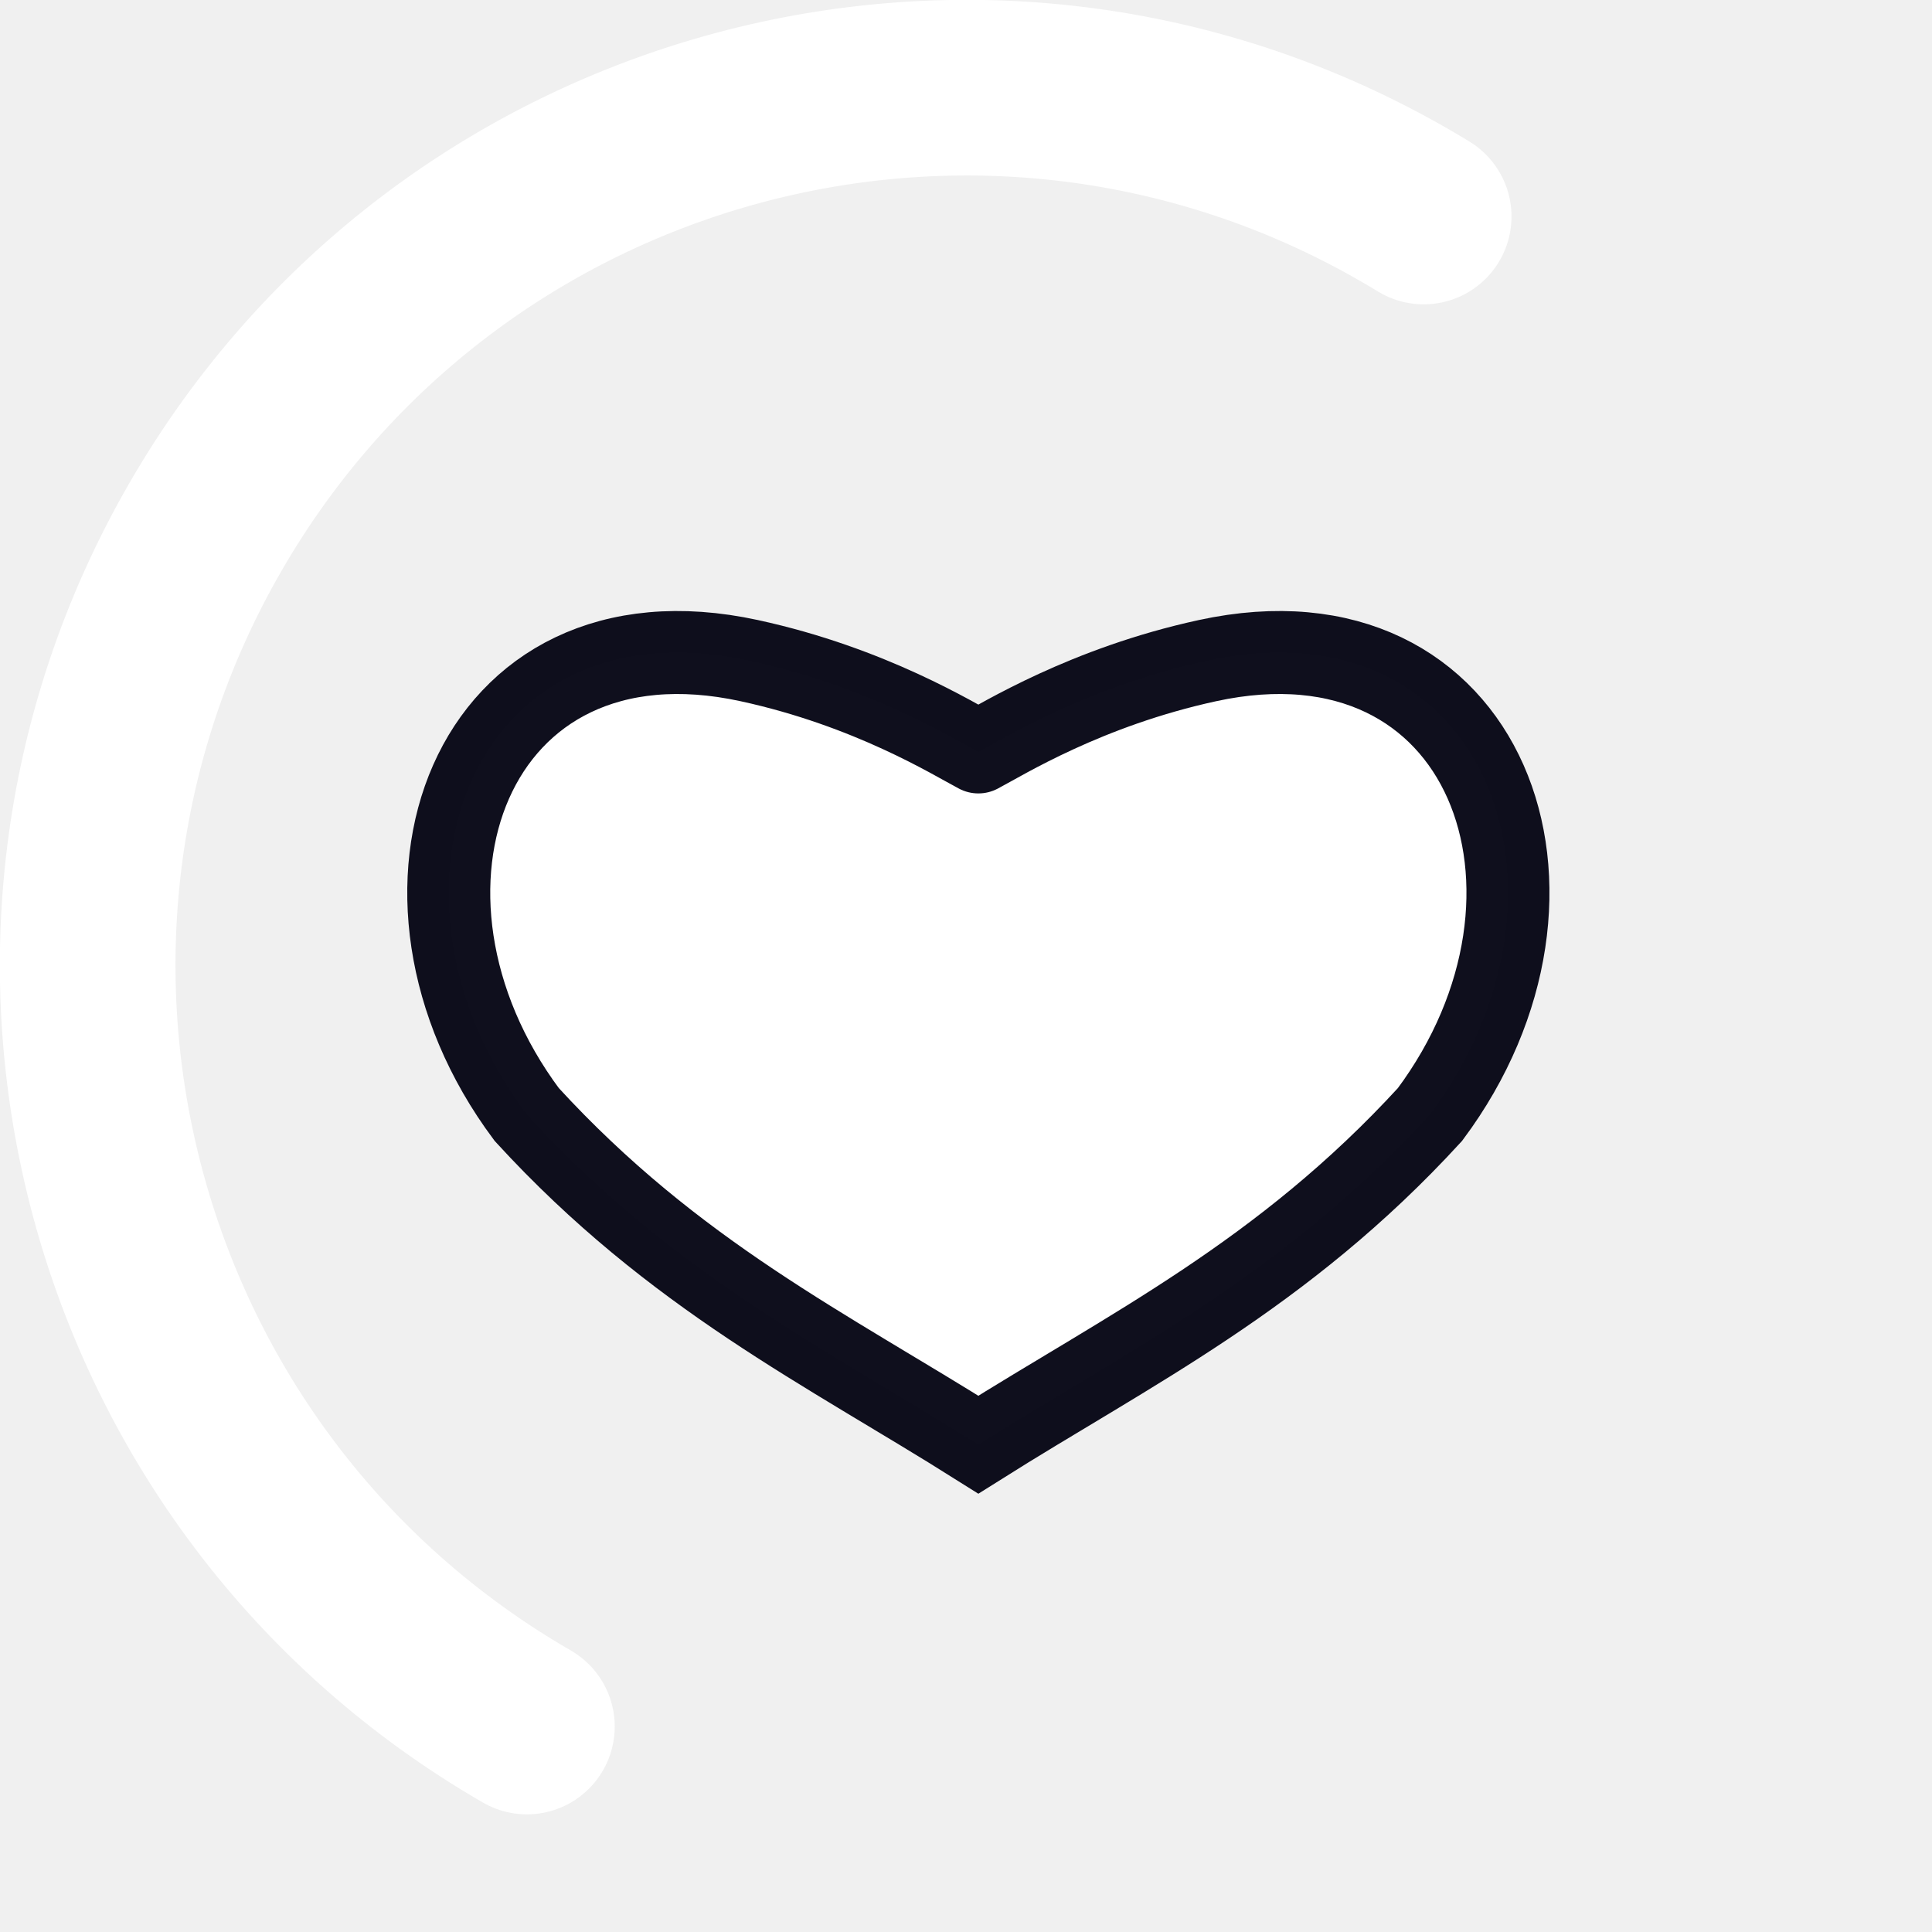
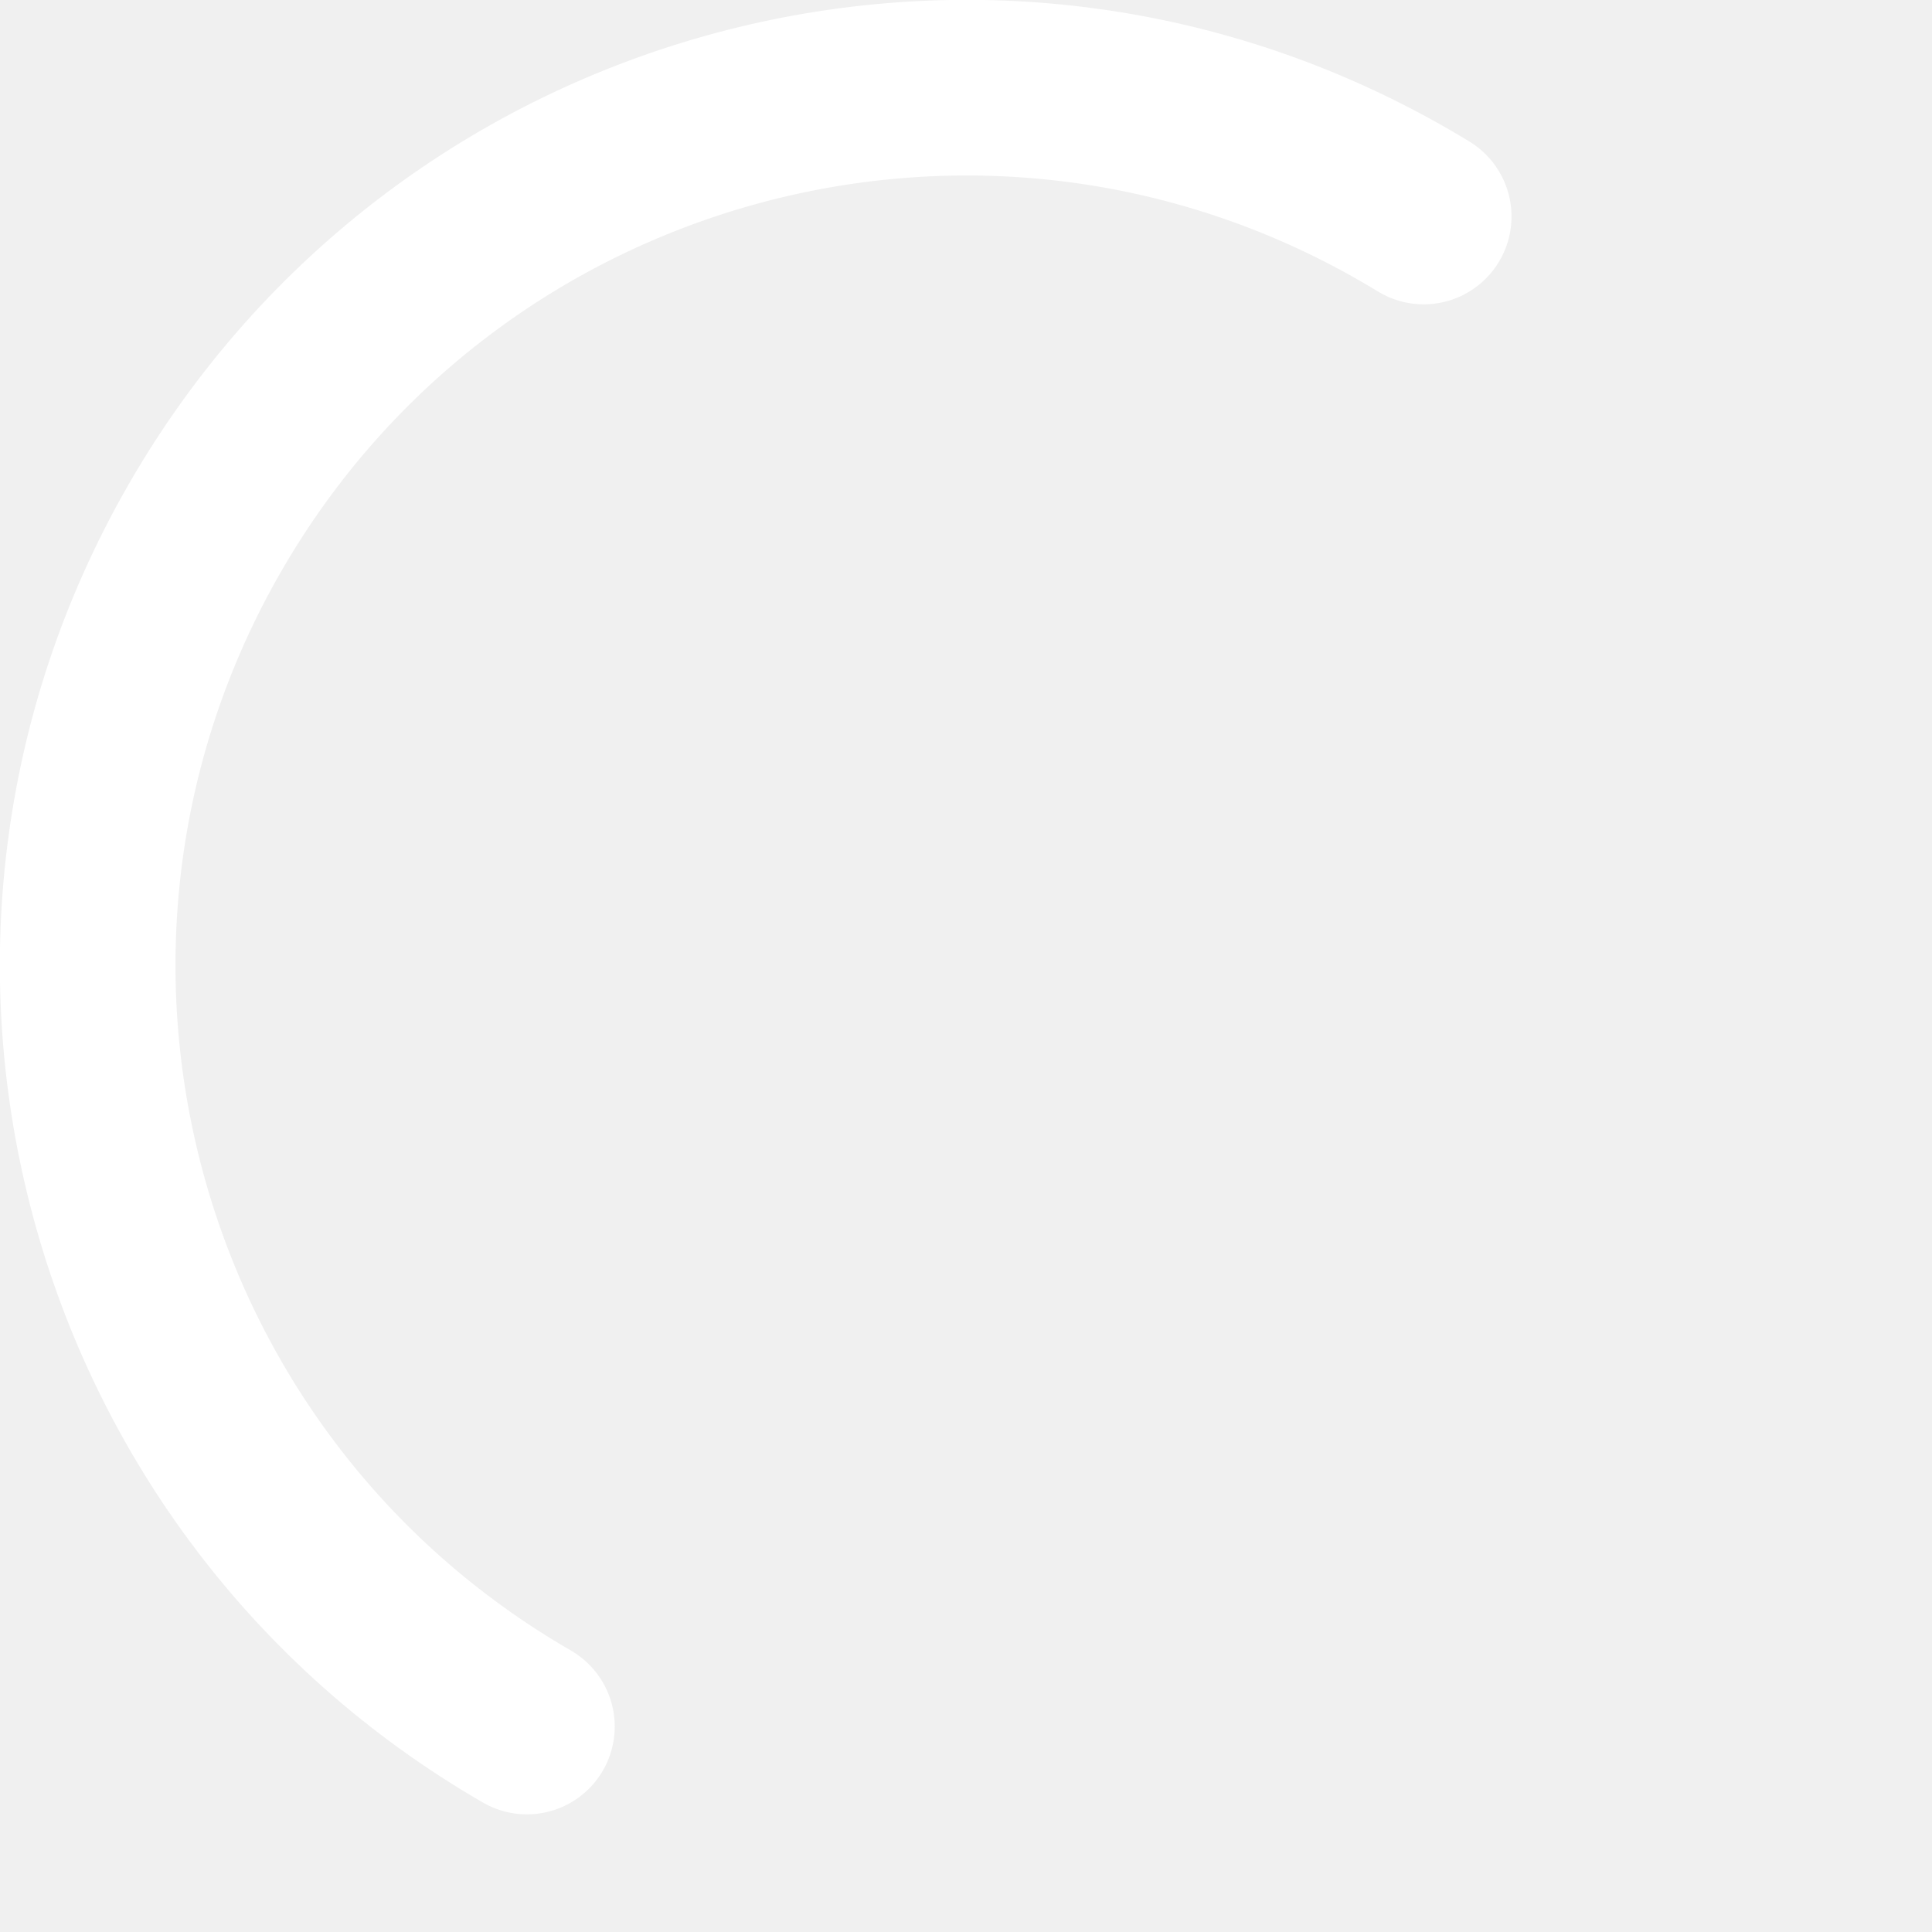
- <svg xmlns="http://www.w3.org/2000/svg" version="1.1" width="32px" height="32px" fill="#FFFFFF" viewBox="0 0 66 66" id="svg14">
-   <defs id="defs18" />
-   <circle class="path" r="30" fill="none" cx="33" cy="33" stroke="white" stroke-width="6" stroke-linecap="round" stroke-dasharray="187" stroke-dashoffset="92" transform="rotate(120 33 33)" id="circle12" />
-   <path id="path1445-6" d="m 33.422,25.687 c 0.841,-0.44 3.681,-2.218 7.828,-3.119 9.563,-2.076 13.239,7.947 7.6,15.505 -5.038,5.499 -10.267,8.025 -15.428,11.279 -5.161,-3.254 -10.391,-5.78 -15.428,-11.279 -5.639,-7.558 -1.963,-17.581 7.6,-15.505 4.148,0.901 6.986,2.679 7.828,3.119" style="fill-opacity:1;stroke:#00000f;stroke-width:2.835;stroke-linecap:round;stroke-linejoin:miter;stroke-miterlimit:4.7;stroke-dasharray:none;stroke-opacity:0.941" />
+ <svg xmlns="http://www.w3.org/2000/svg" version="1.1" width="32px" height="32px" fill="#FFFFFF" viewBox="0 0 66 66">
+   <circle class="path" r="30" fill="none" cx="33" cy="33" stroke="white" stroke-width="6" stroke-linecap="round" stroke-dasharray="187" stroke-dashoffset="92" transform="rotate(120 33 33)" />
</svg>
